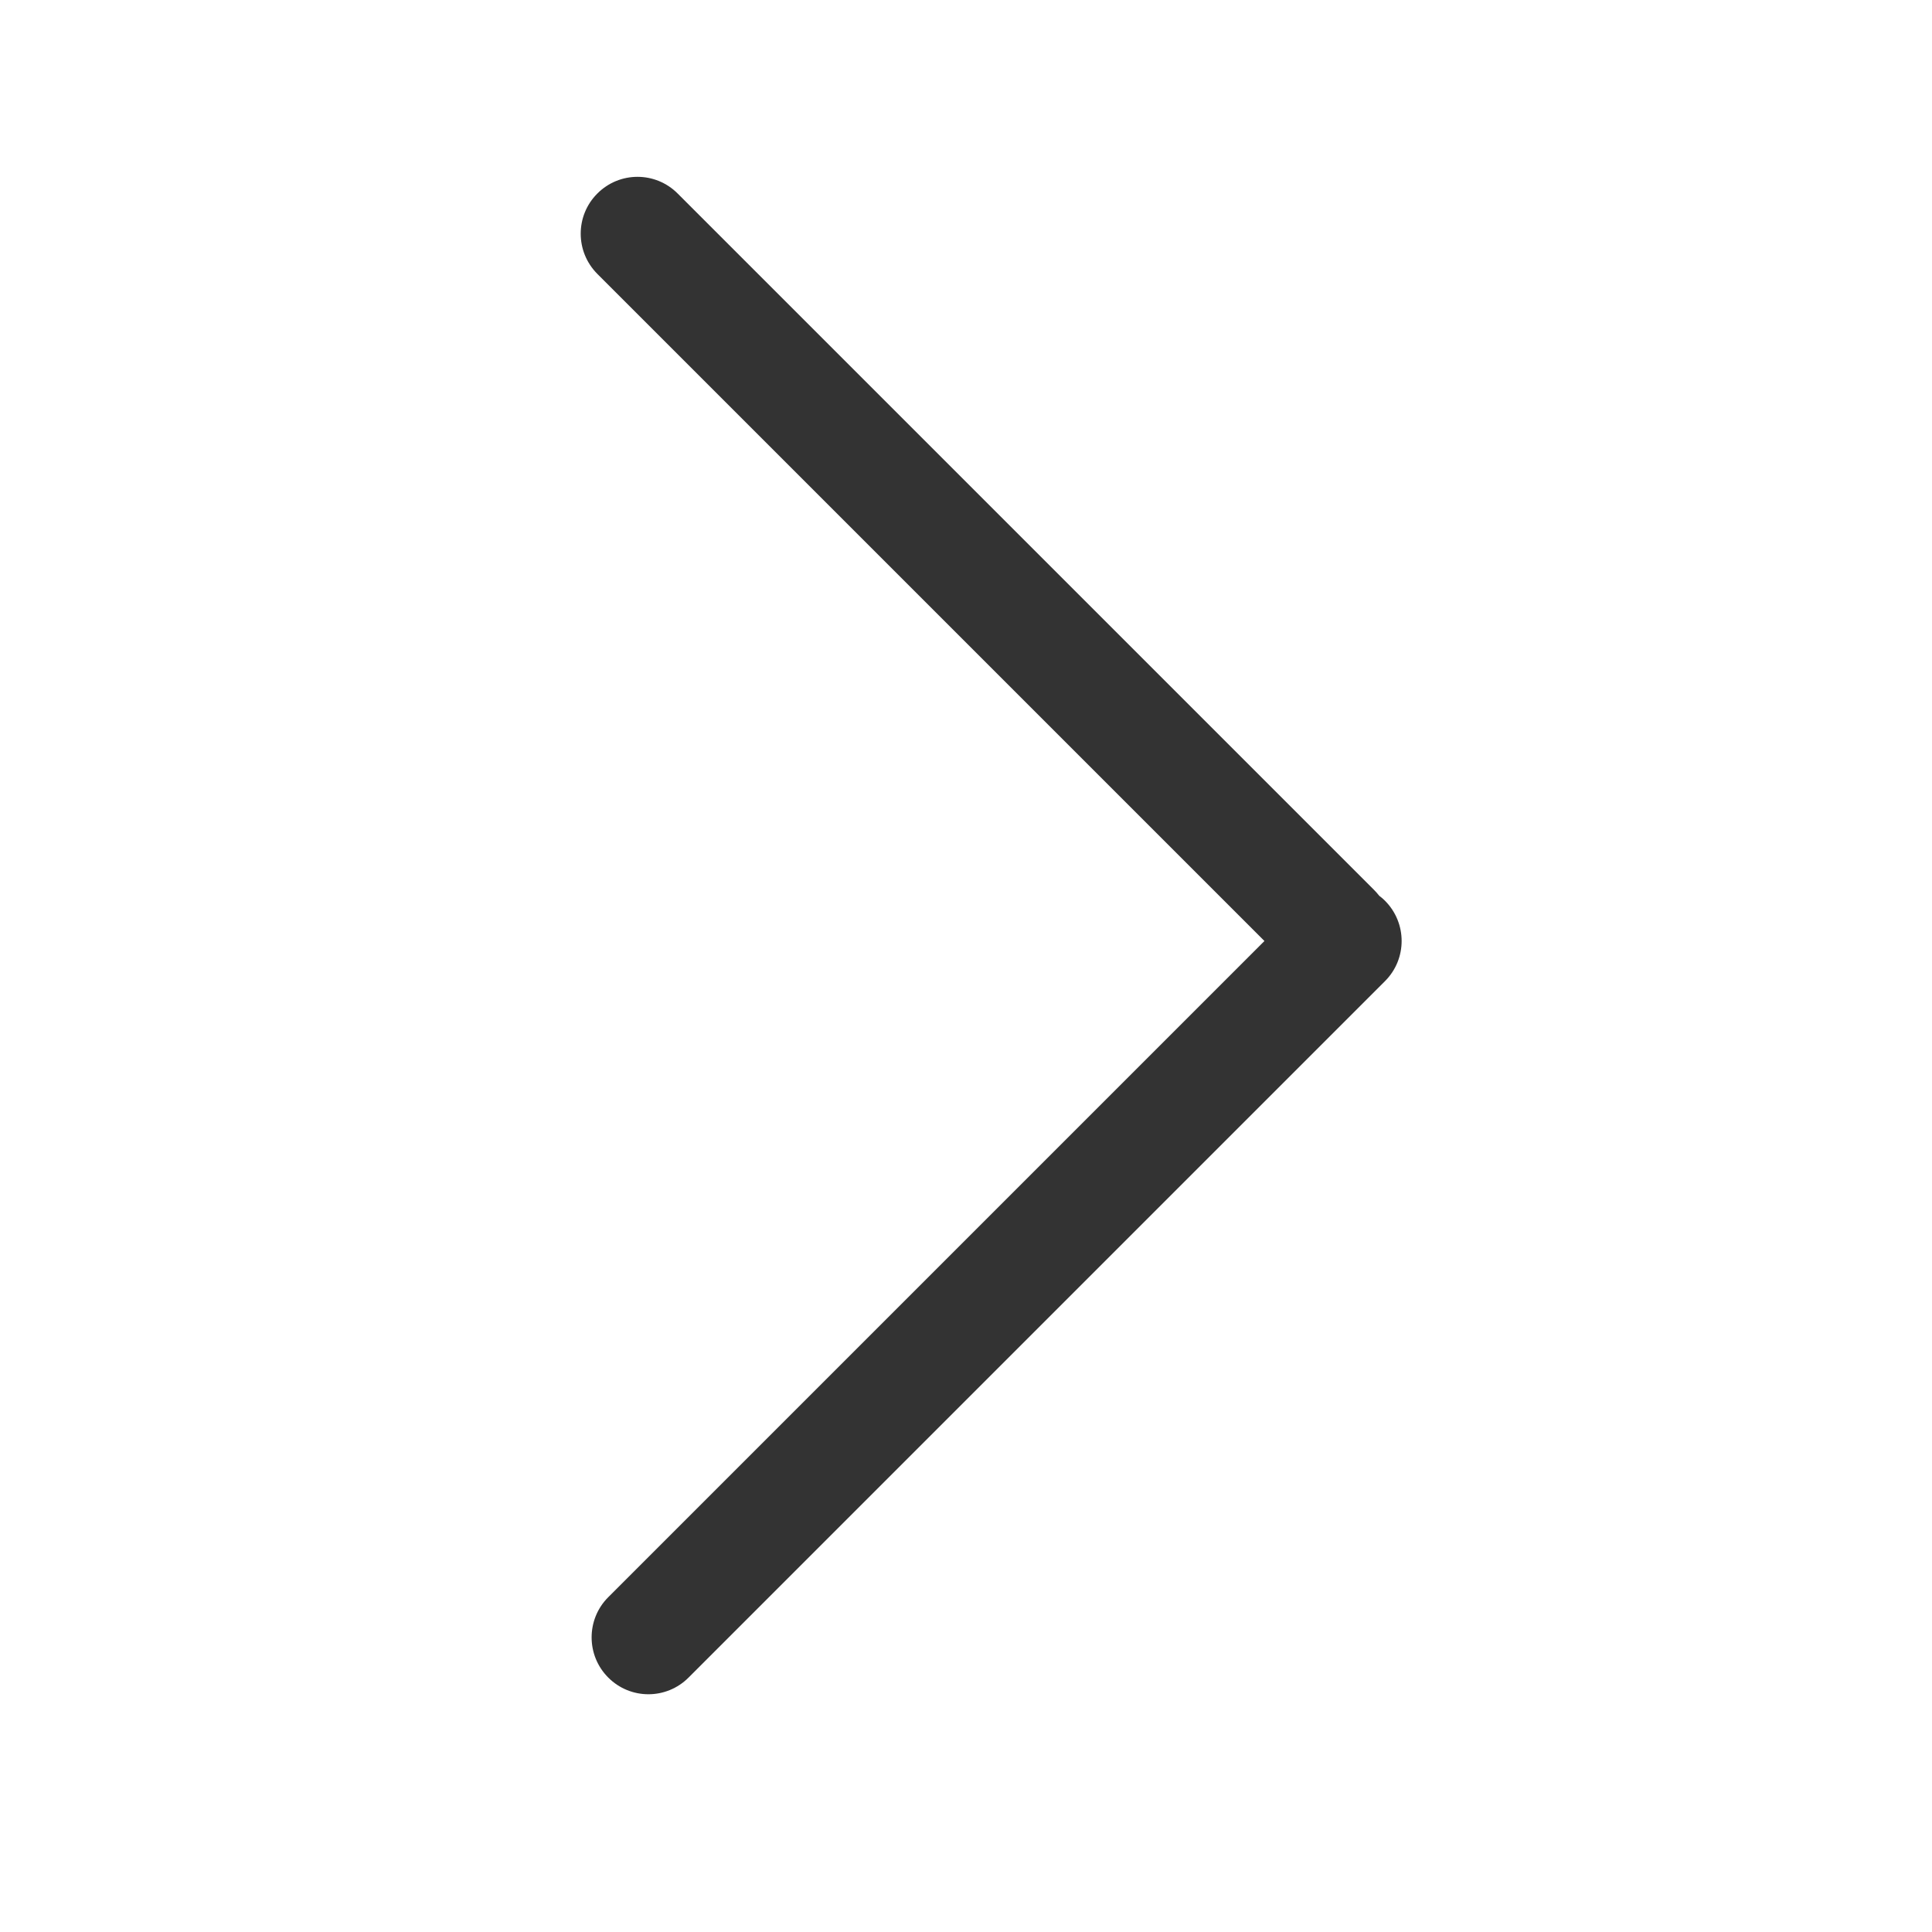
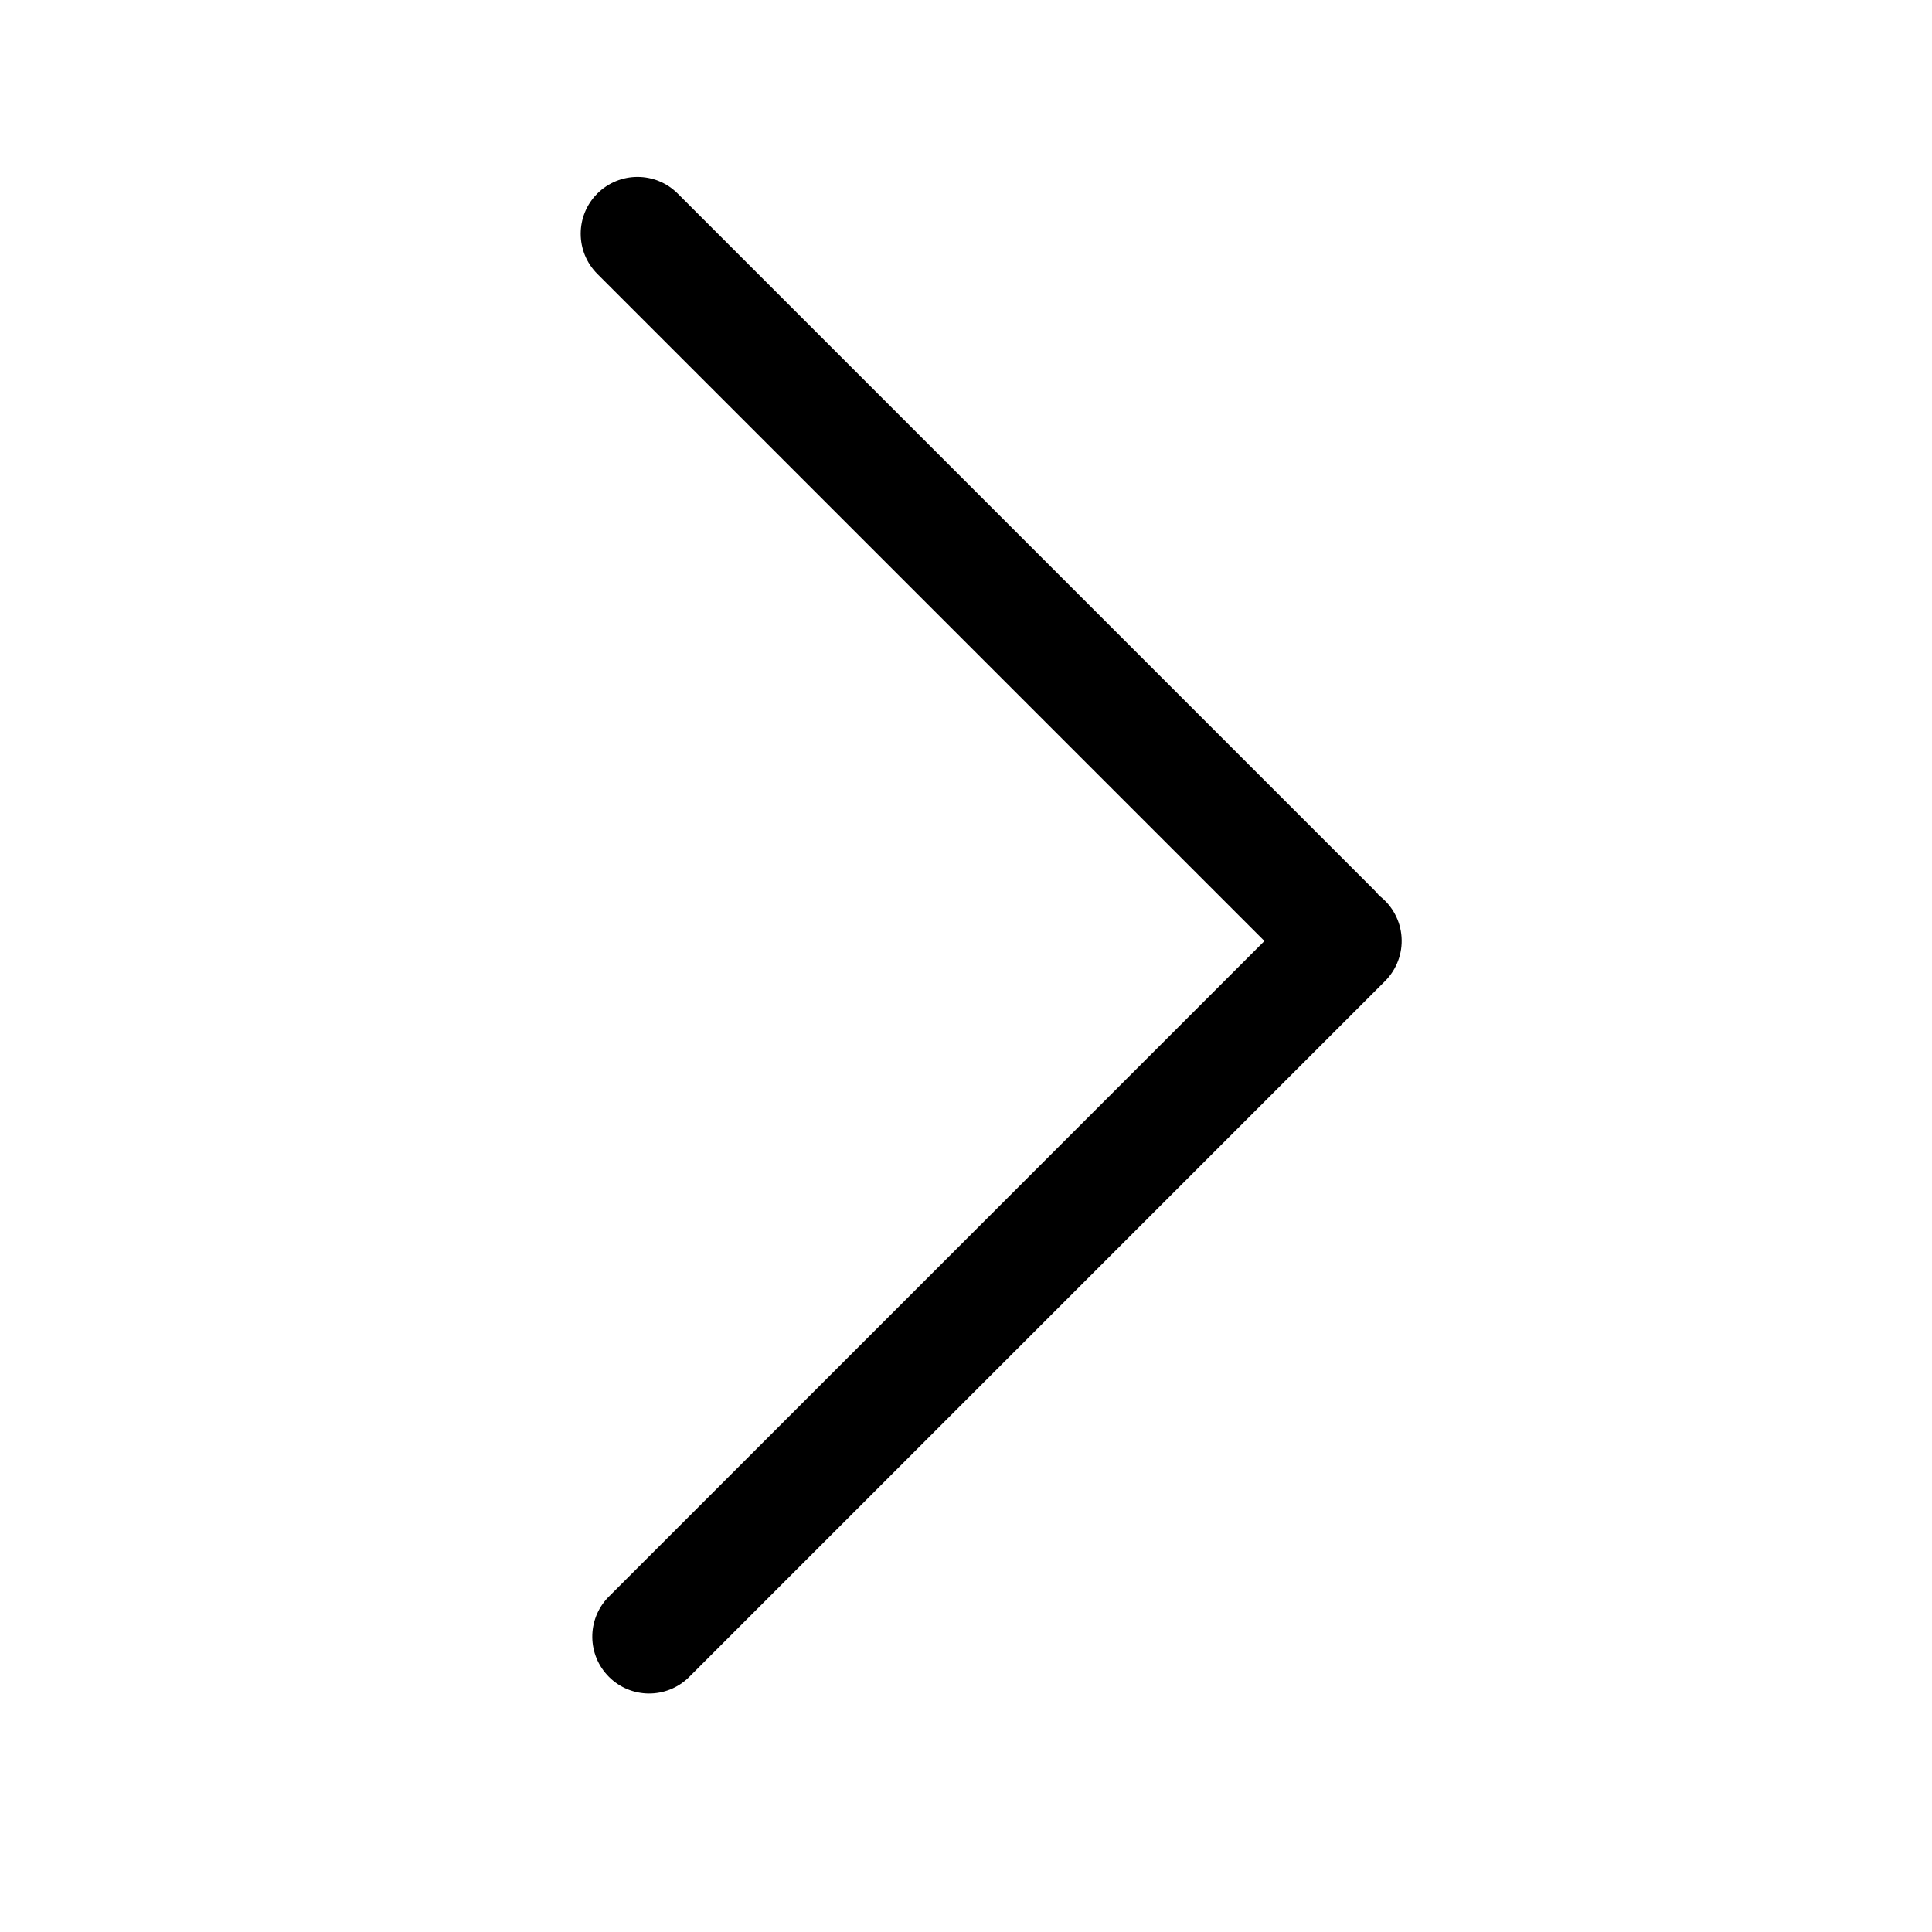
- <svg xmlns="http://www.w3.org/2000/svg" width="17" height="17" viewBox="0 0 17 17" fill="none">
-   <g id="ç®­å¤´çº¿æ¡">
-     <path id="Outlined" d="M5.256 1.703C5.451 1.507 5.768 1.507 5.963 1.703L12.091 7.831C12.107 7.847 12.122 7.864 12.136 7.882C12.154 7.895 12.171 7.91 12.187 7.926C12.382 8.122 12.382 8.438 12.187 8.633L6.059 14.761C5.864 14.957 5.547 14.957 5.352 14.761C5.157 14.566 5.157 14.249 5.352 14.054L11.126 8.28L5.256 2.41C5.061 2.214 5.061 1.898 5.256 1.703Z" fill="#333333" />
-   </g>
+ <svg xmlns="http://www.w3.org/2000/svg" width="17" height="17" fill="currentColor">
+   <path d="M5.256 1.703a.5.5 0 0 1 .707 0l6.128 6.128a.493.493 0 0 1 .045.05.5.5 0 0 1 .051.752l-6.128 6.128a.5.5 0 0 1-.707-.707l5.774-5.774-5.87-5.87a.5.5 0 0 1 0-.707Z" />
</svg>
